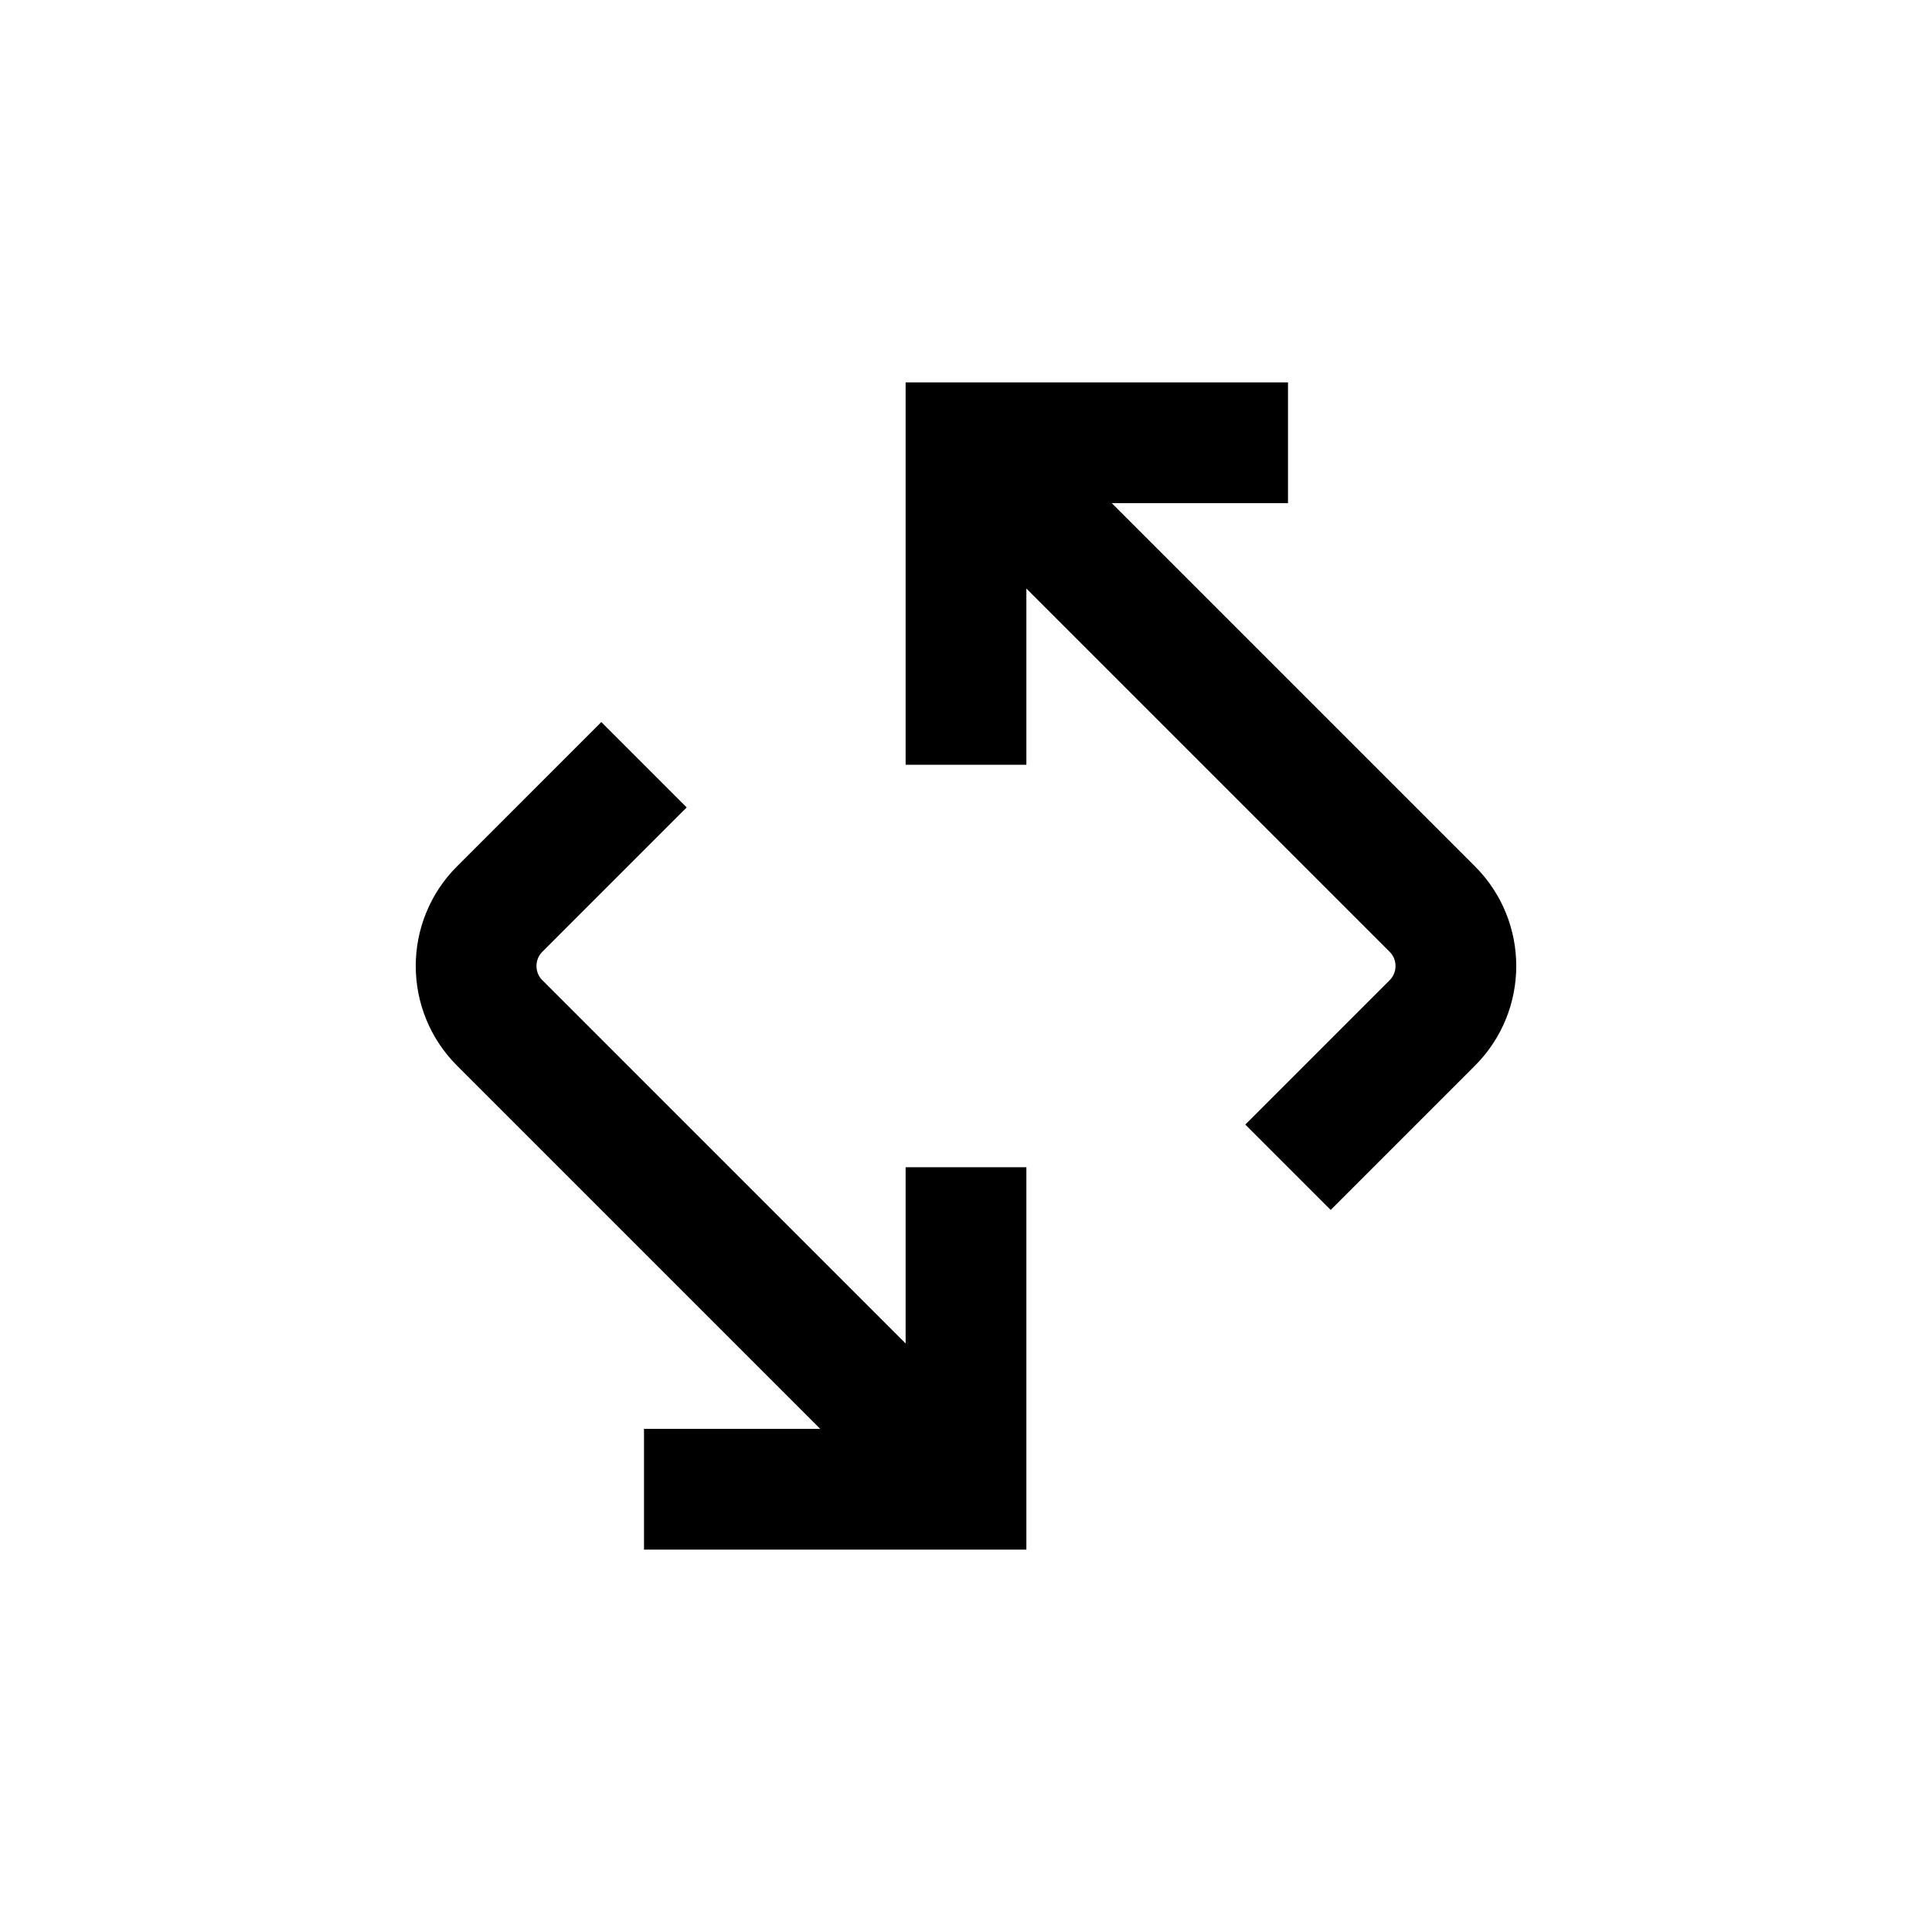
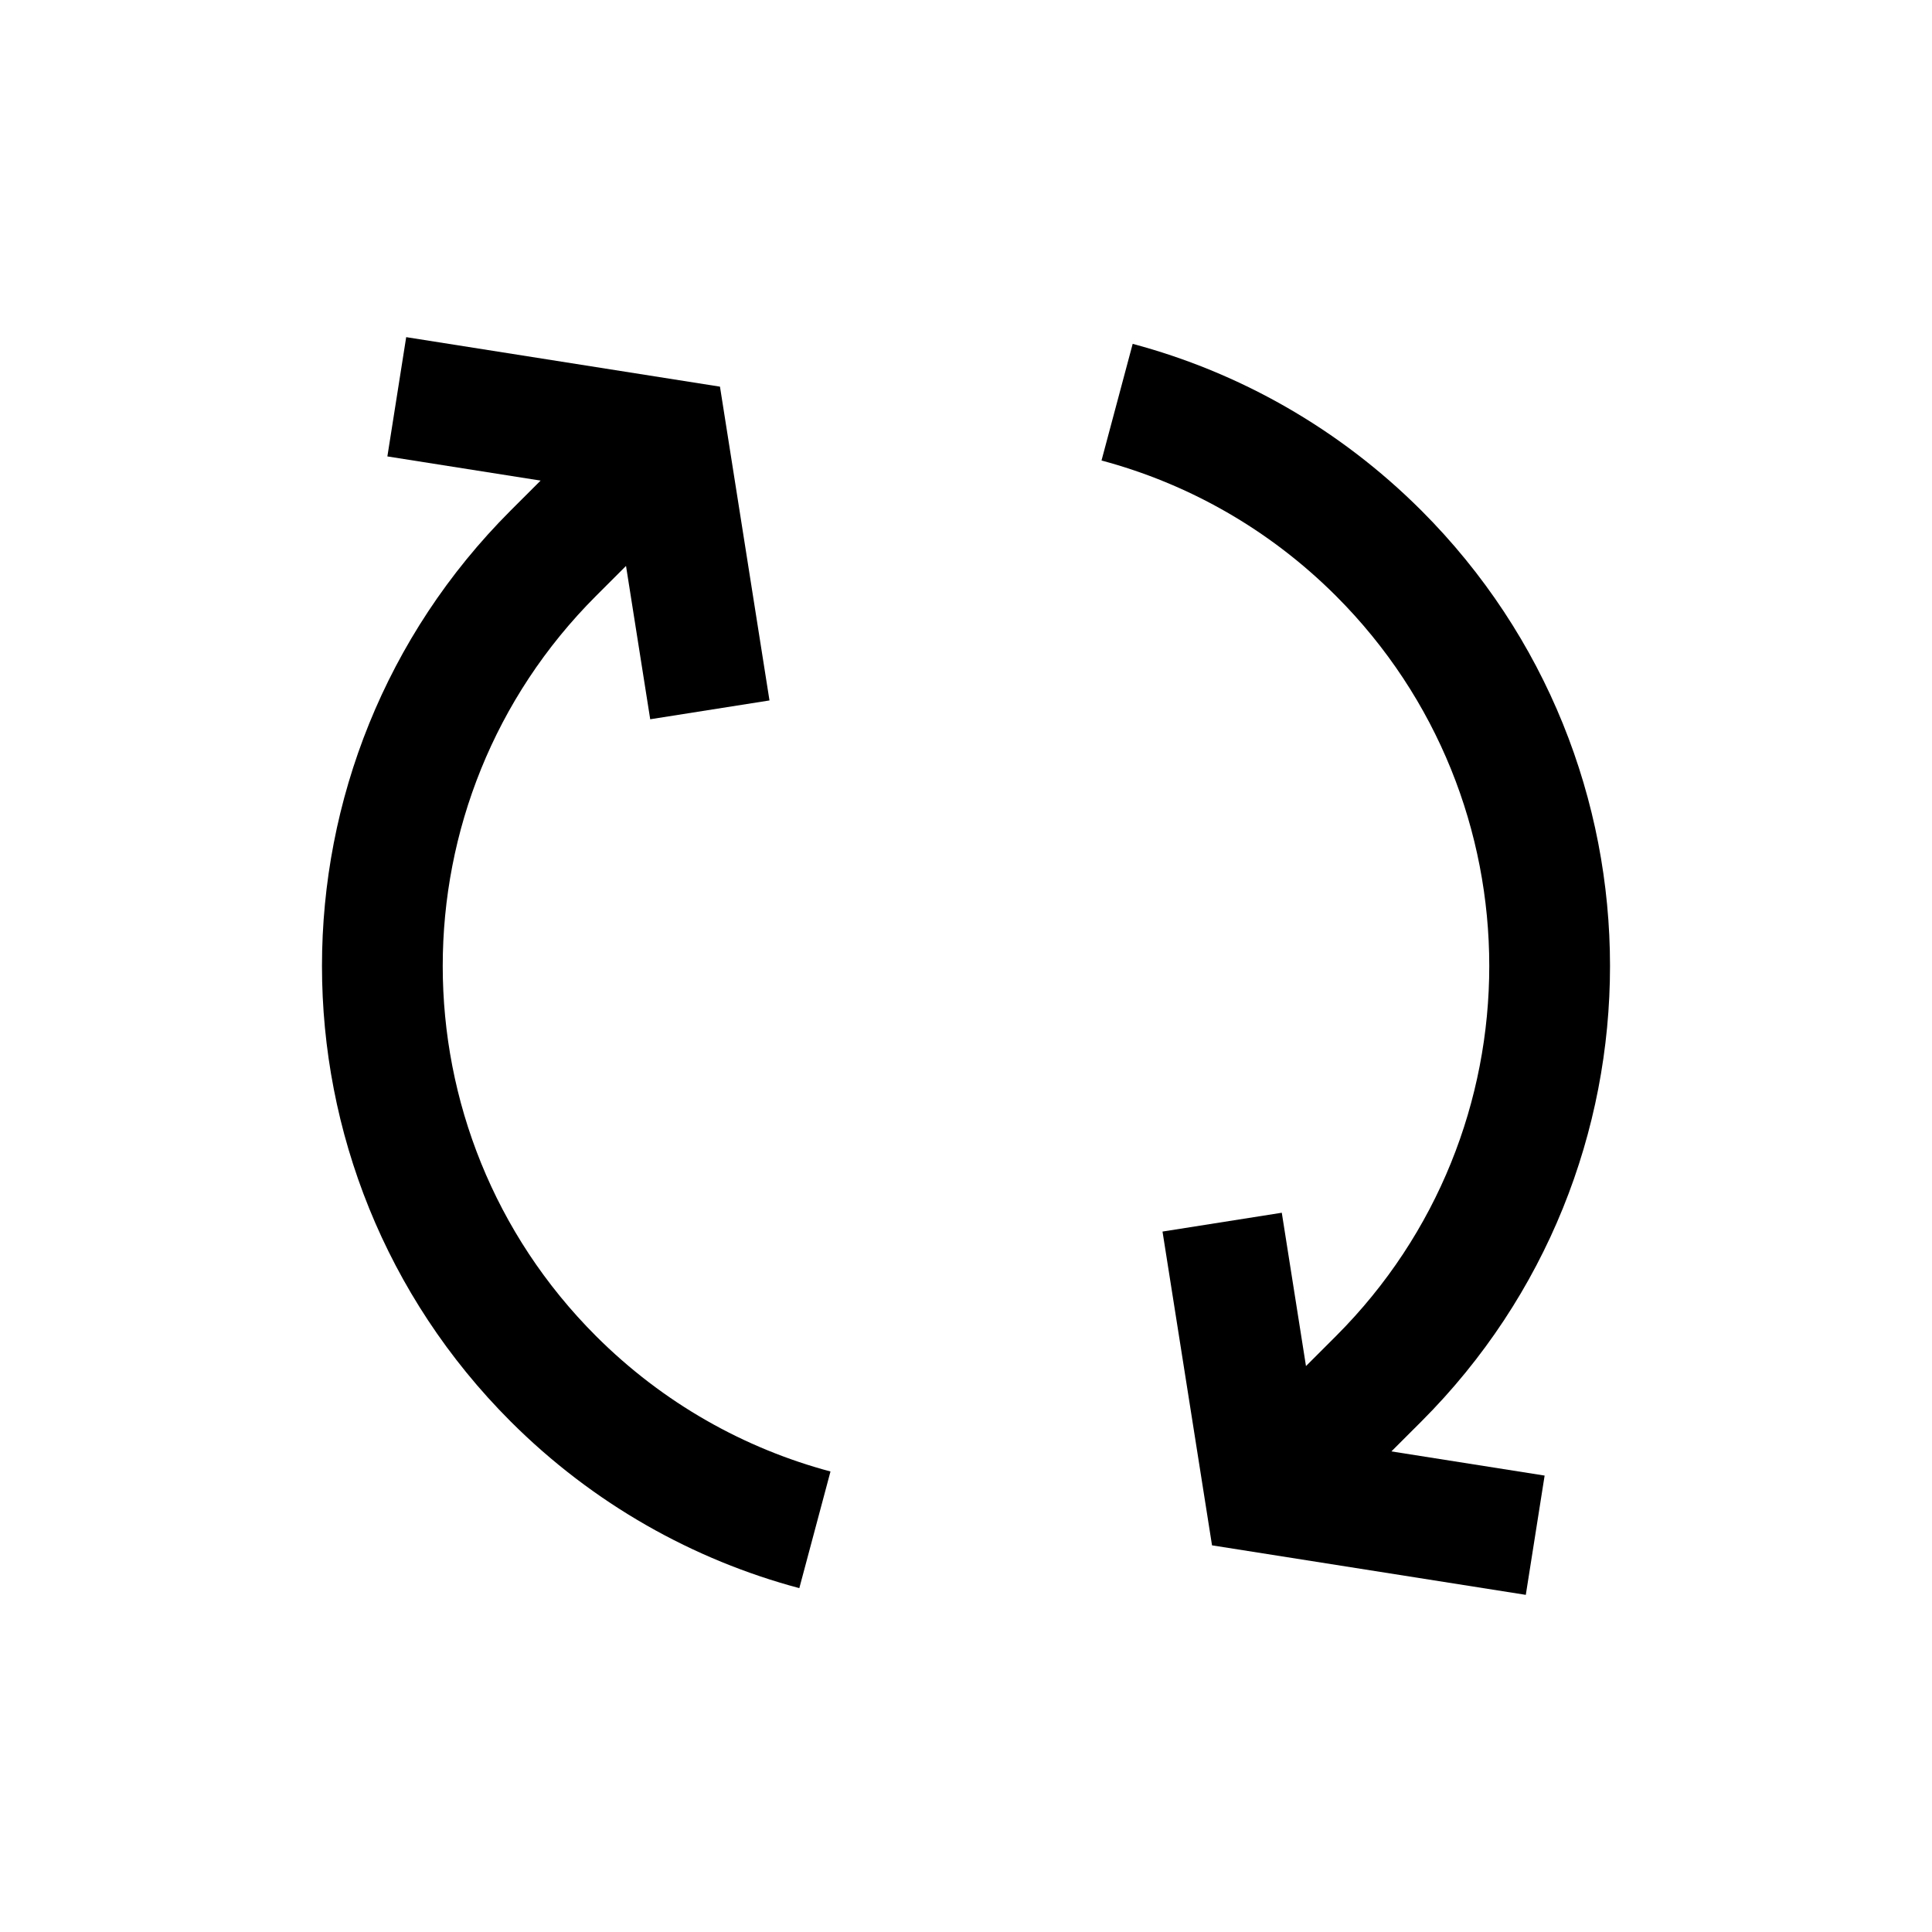
<svg xmlns="http://www.w3.org/2000/svg" viewBox="0 0 24 24" style="fill: none" stroke="currentColor" stroke-width="1.5">
-   <path d="M12 5.5L17.793 11.293C18.183 11.683 18.183 12.317 17.793 12.707L16 14.5M16 5.5H12V9.5M12 18.5L6.207 12.707C5.817 12.317 5.817 11.683 6.207 11.293L8 9.5M8 18.5H12V14.5" />
+   <path d="M8.818 8.818L8.288 5.459L4.929 4.929M15.182 15.182L15.712 18.541L19.071 19.071" />
+   <path d="M8.288 5.459L6.873 6.873C4.042 9.705 4.042 14.295 6.873 17.127C7.807 18.06 8.933 18.686 10.123 19.004M15.712 18.541L17.127 17.127C19.958 14.295 19.958 9.705 17.127 6.873C16.193 5.94 15.067 5.314 13.877 4.996" />
</svg>
